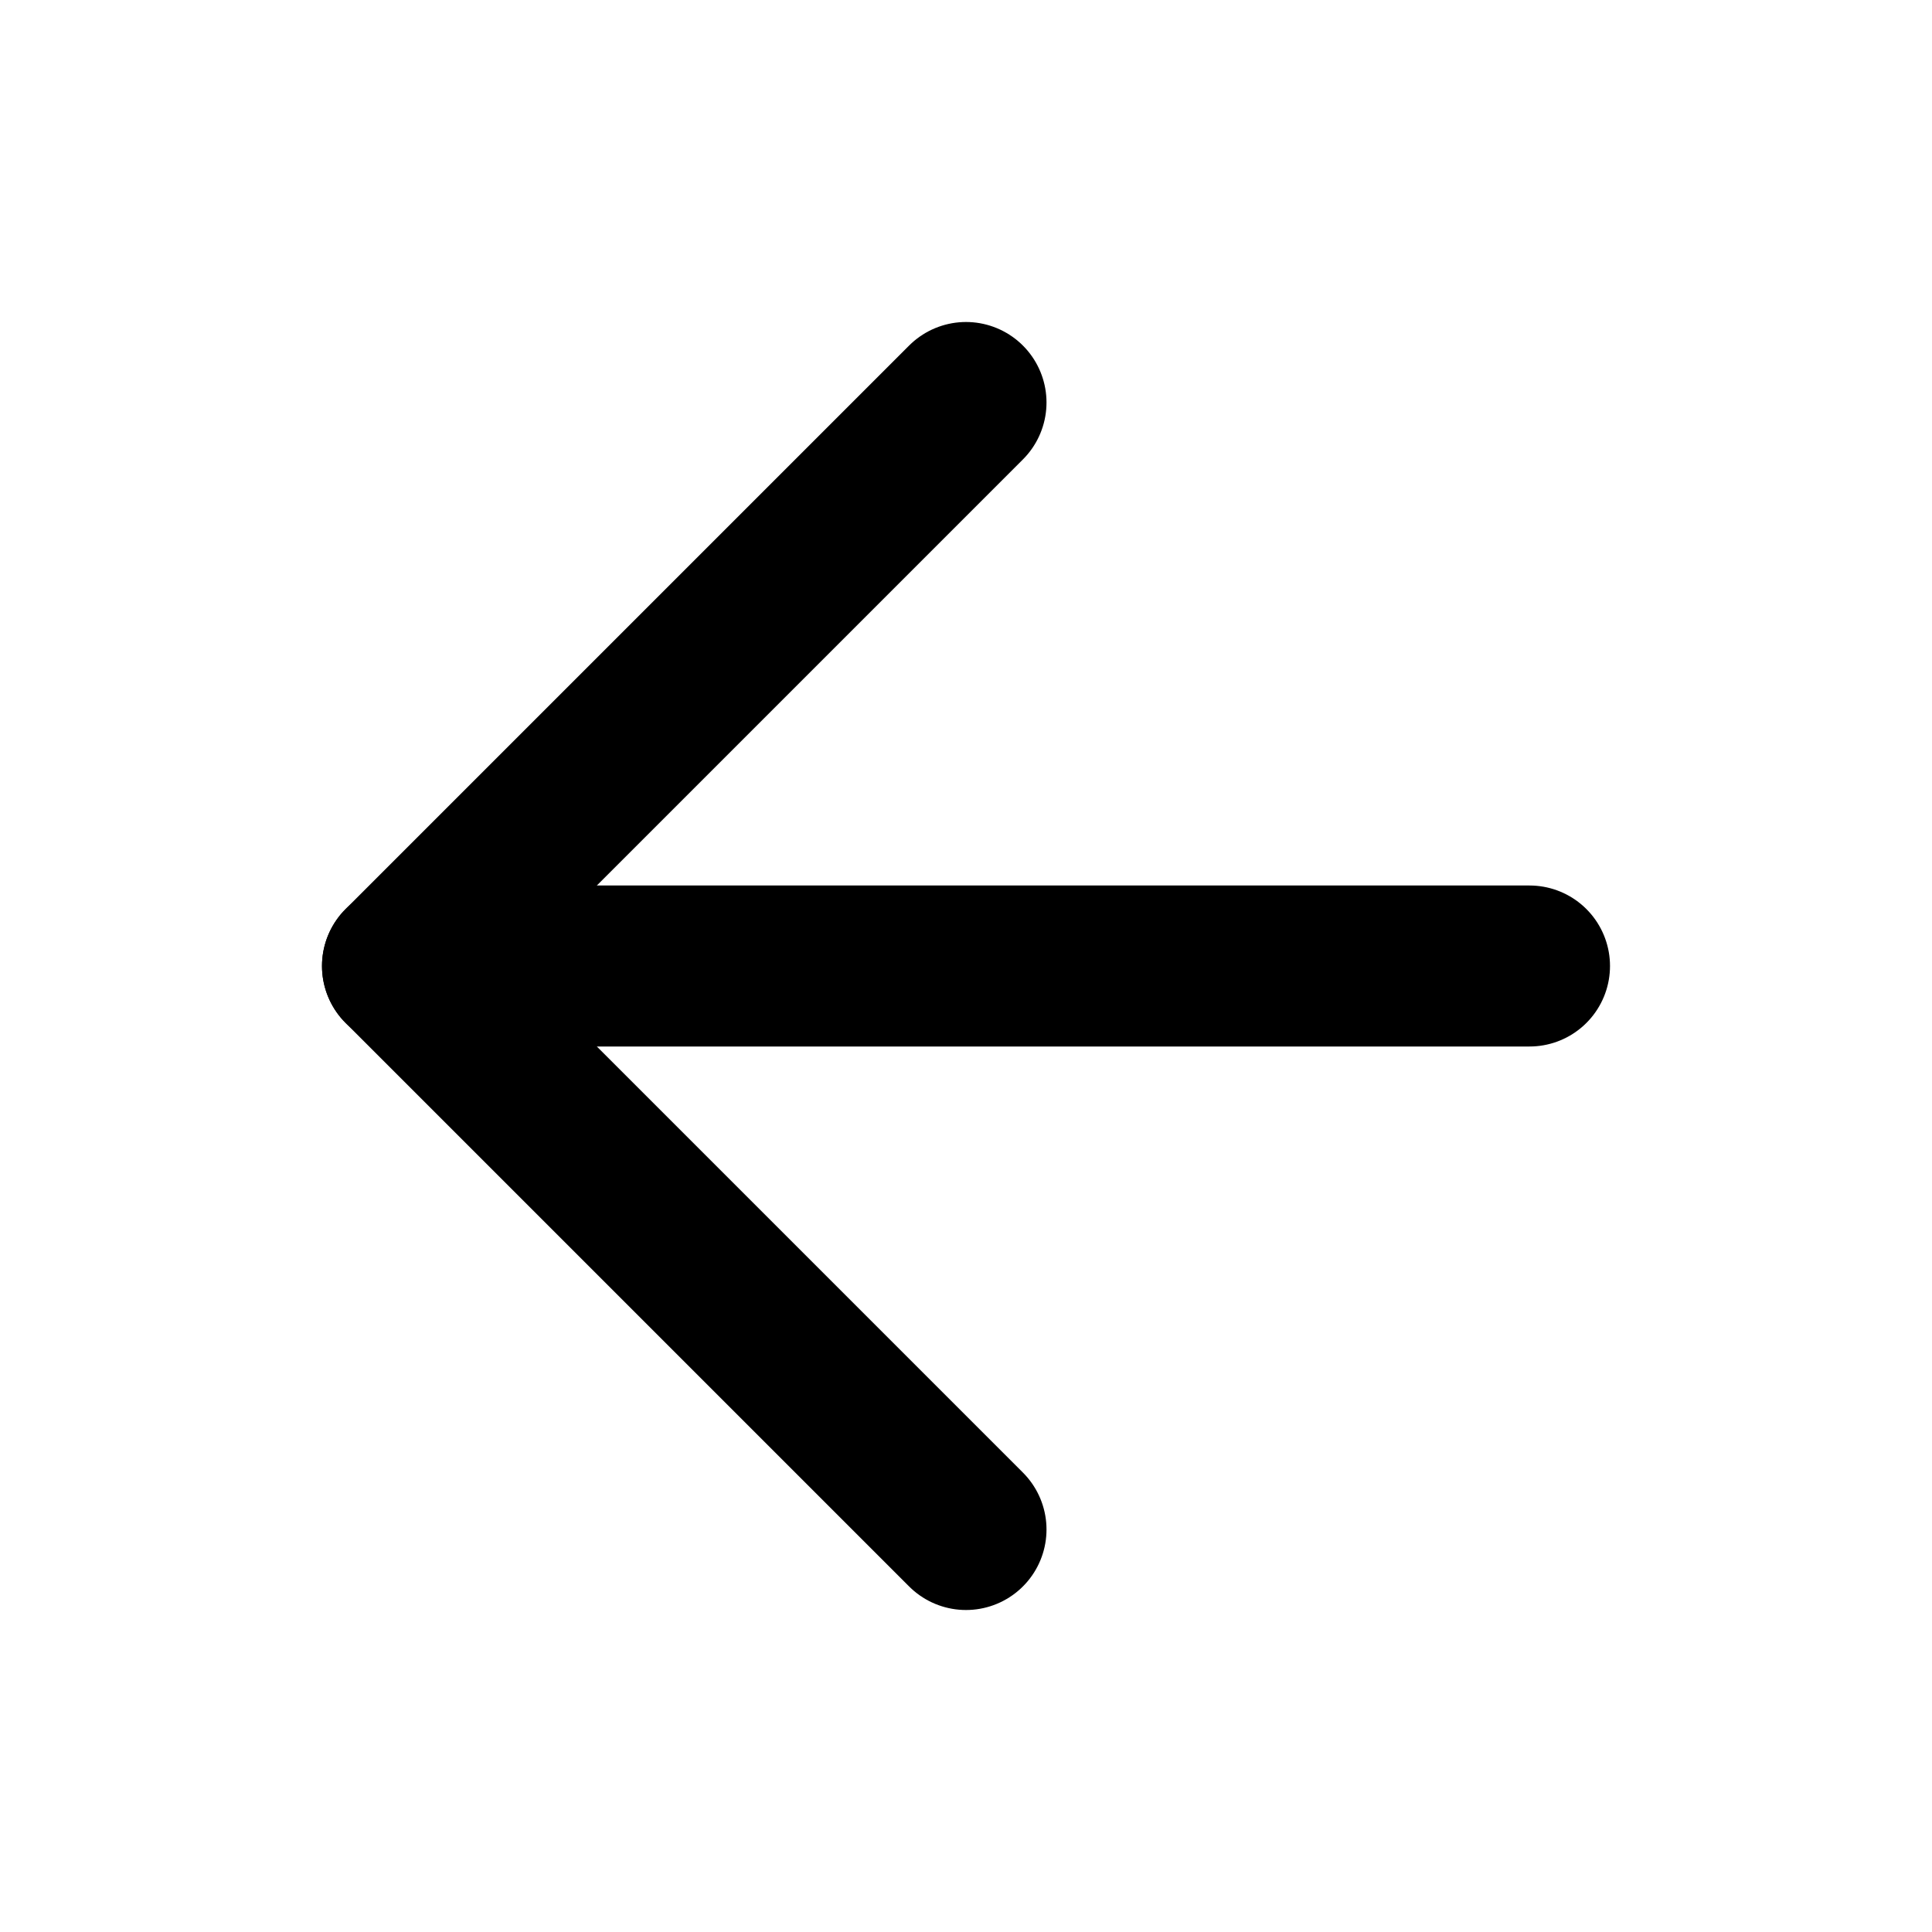
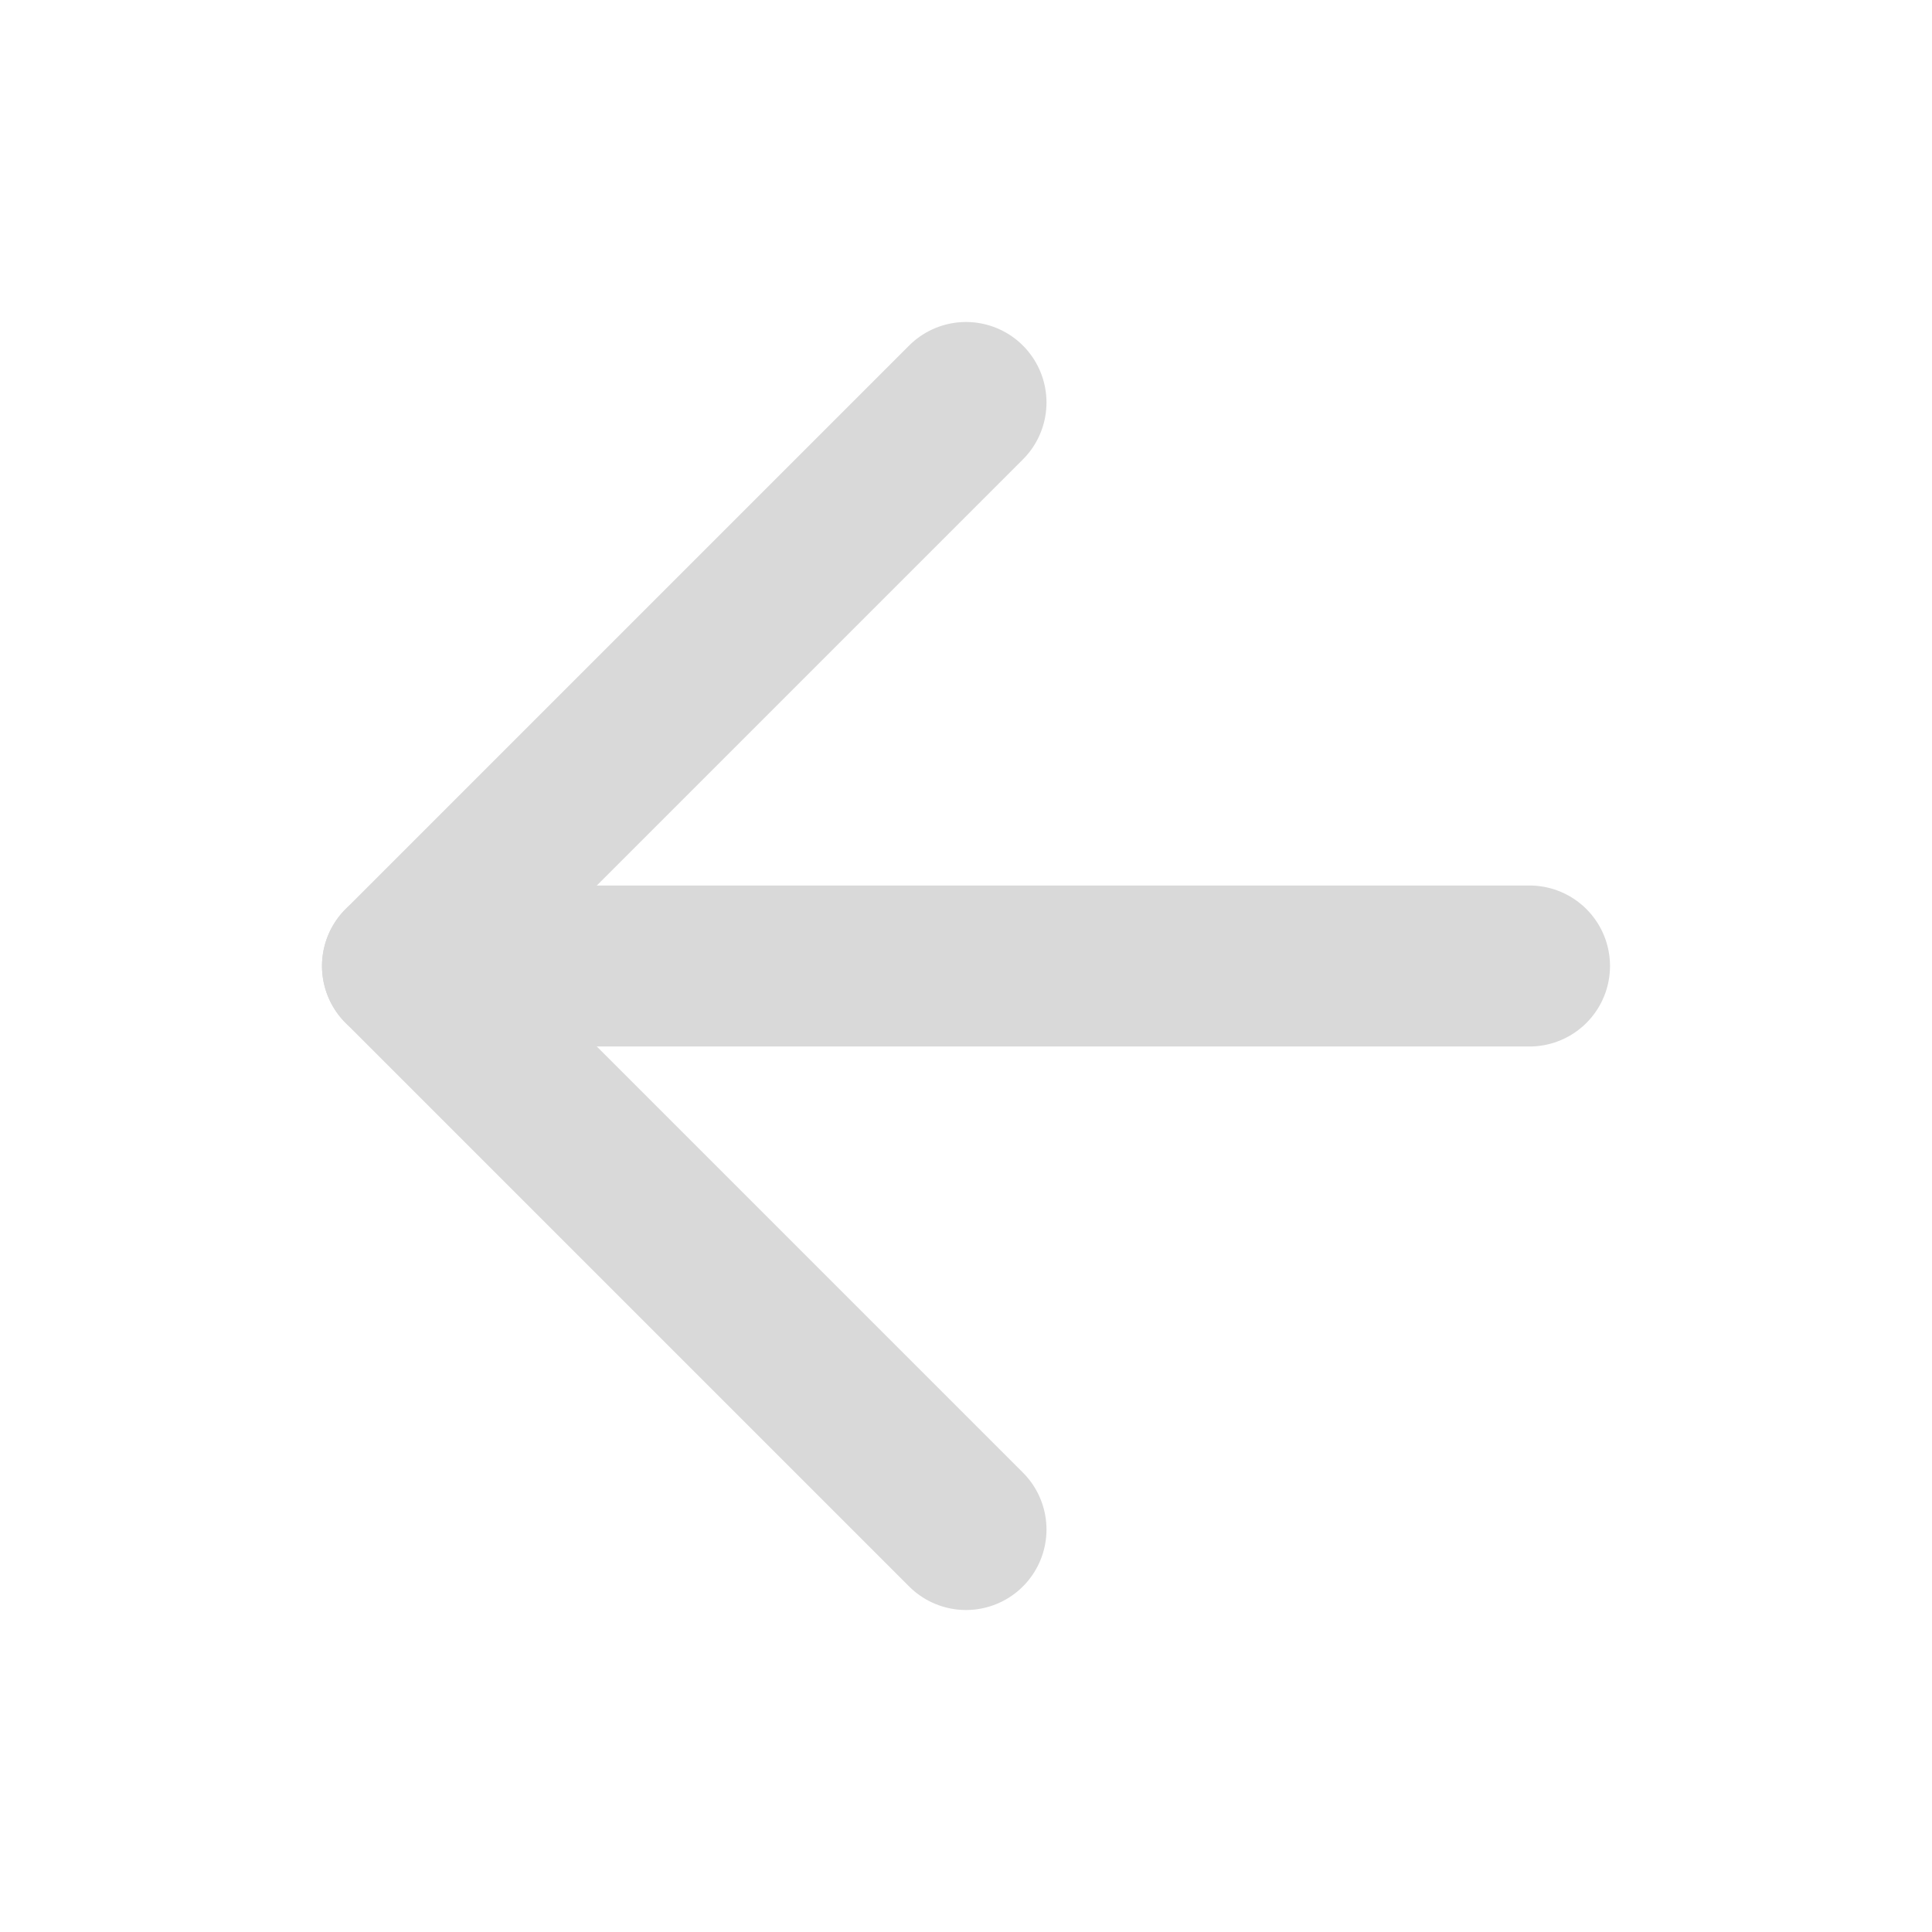
- <svg xmlns="http://www.w3.org/2000/svg" width="24" height="24" viewBox="0 0 24 24" fill="none" stroke="currentColor" stroke-width="2" stroke-linecap="round" stroke-linejoin="round" class="feather feather-arrow-left">
-   <line x1="19" y1="12" x2="5" y2="12" />
-   <polyline points="12 19 5 12 12 5" />
+ <svg xmlns="http://www.w3.org/2000/svg" width="61" height="61" viewBox="0 0 61 61" fill="none">
+   <g opacity="0.15">
+     <path d="M48.292 30.5H12.708" stroke="black" stroke-width="5.083" stroke-linecap="round" stroke-linejoin="round" />
+     <path d="M30.5 48.292L12.708 30.5L30.5 12.708" stroke="black" stroke-width="5.083" stroke-linecap="round" stroke-linejoin="round" />
+   </g>
</svg>
